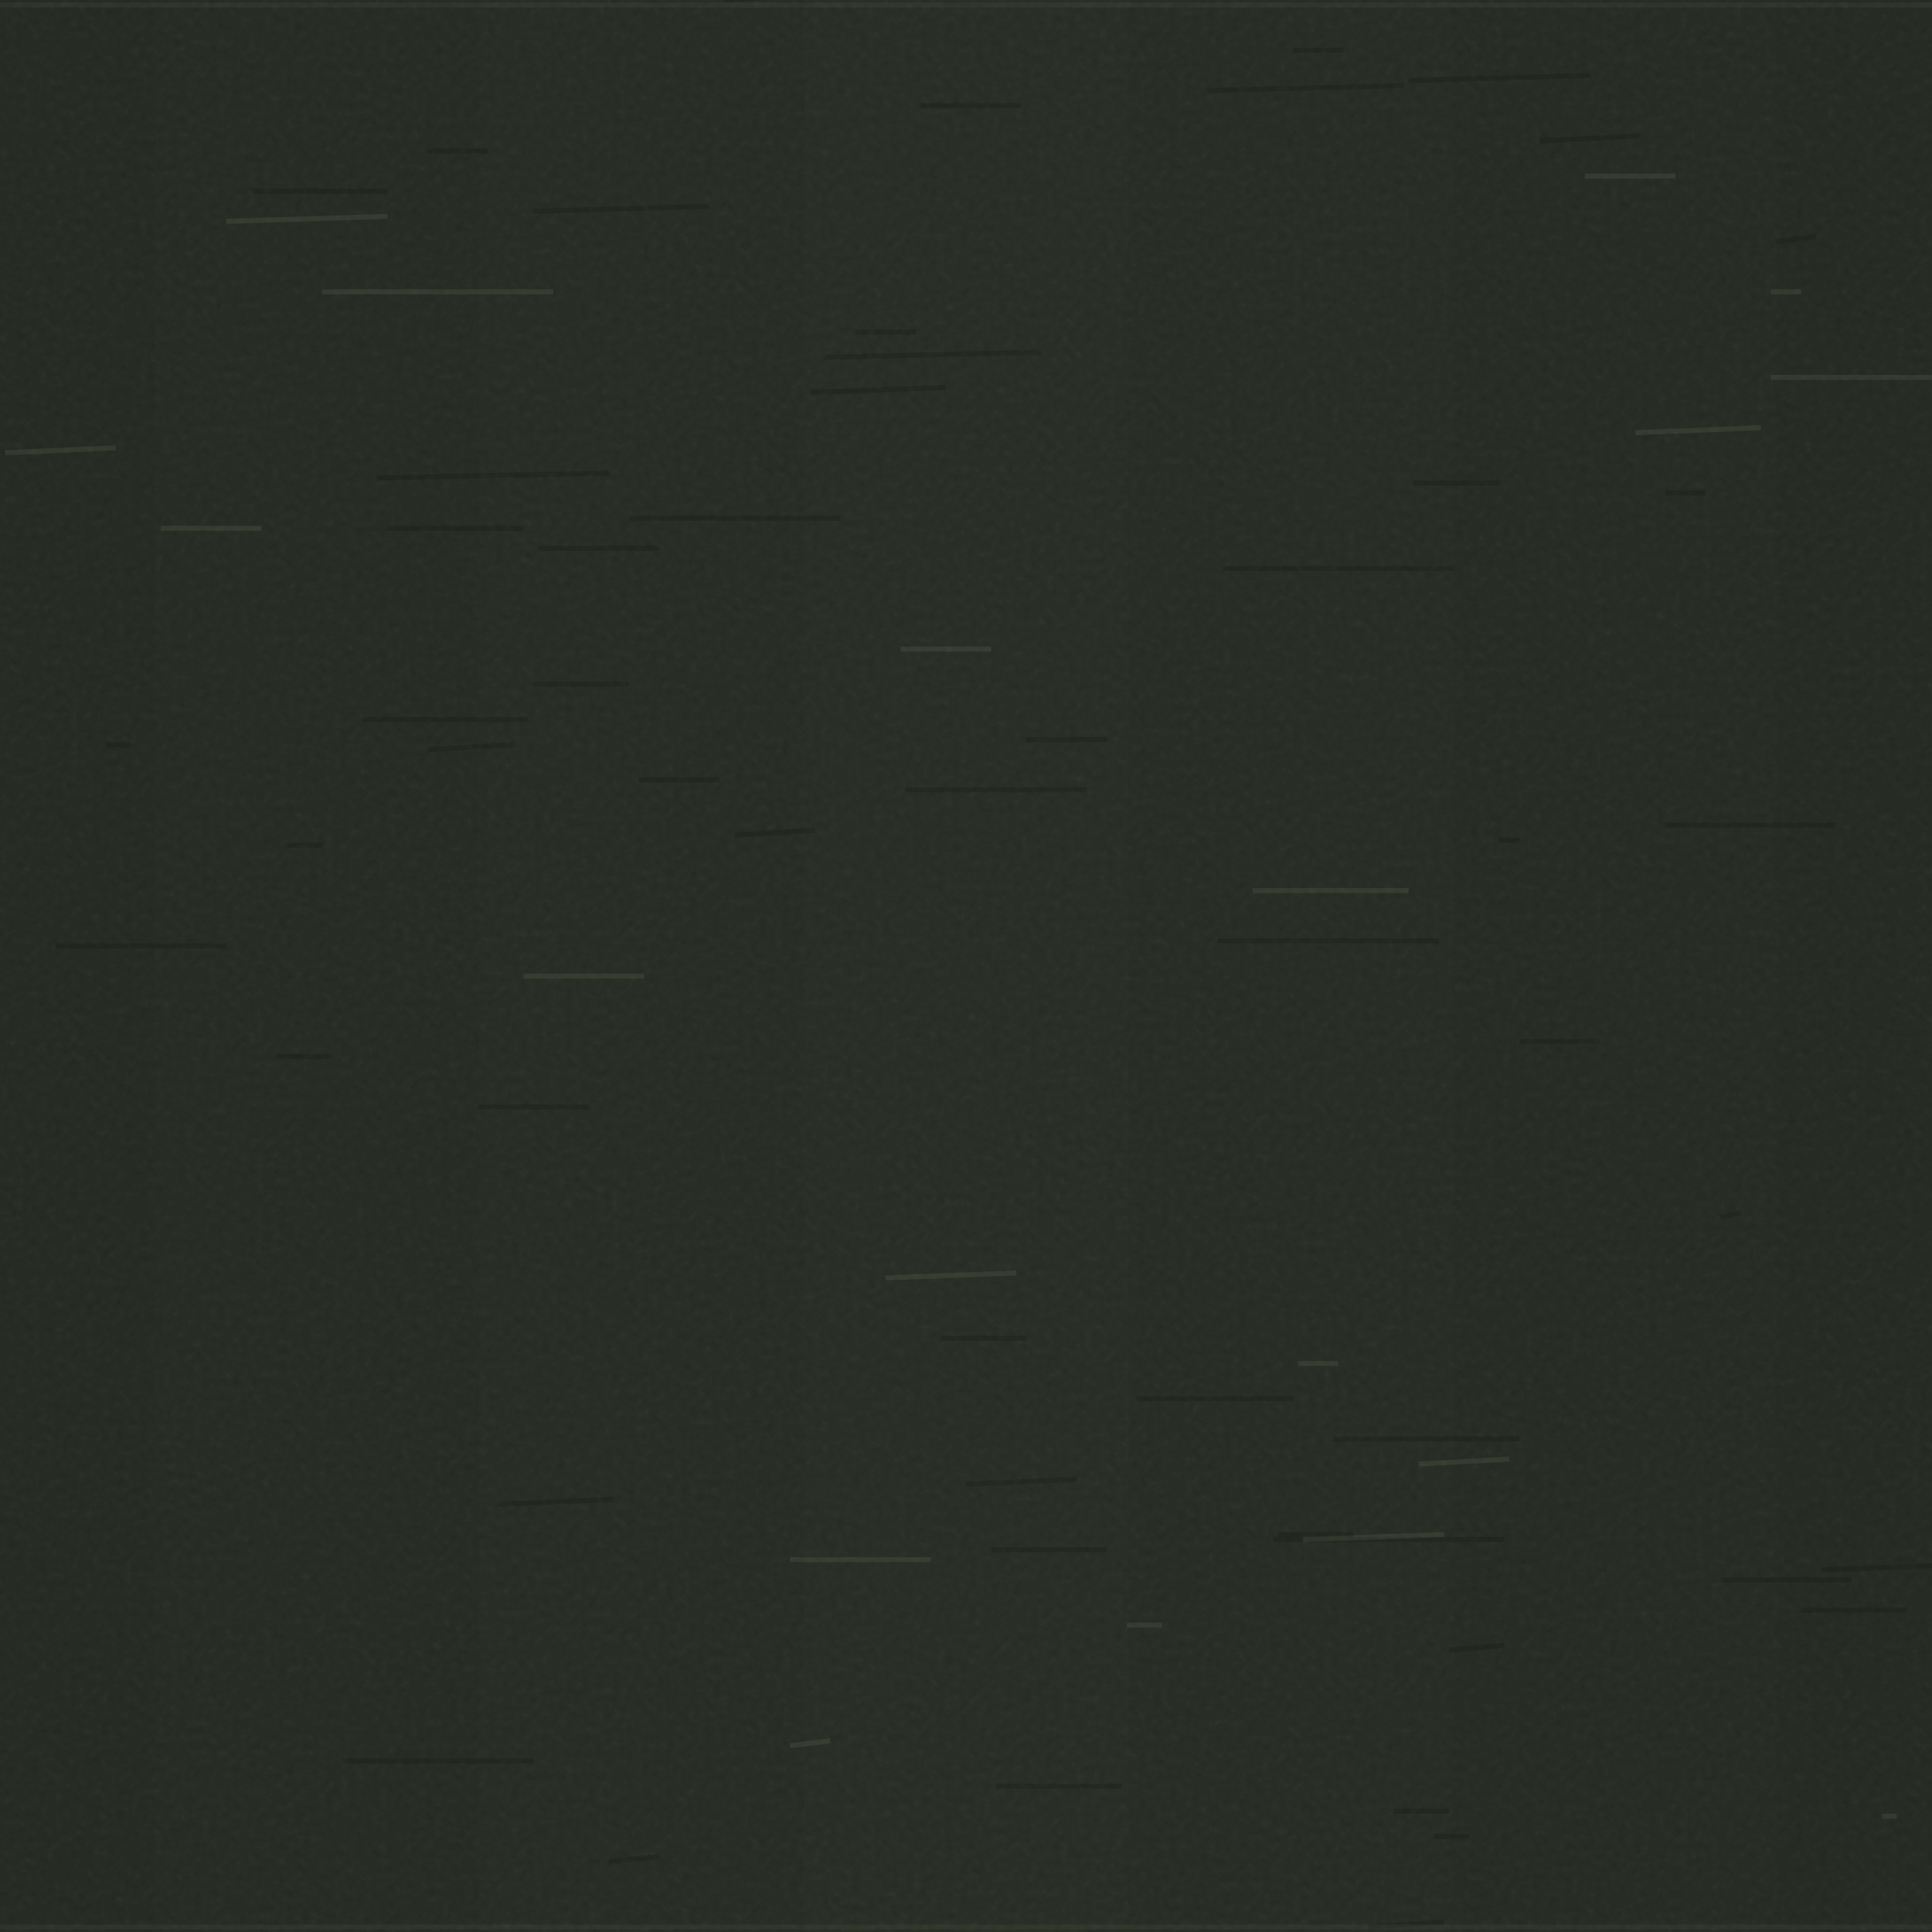
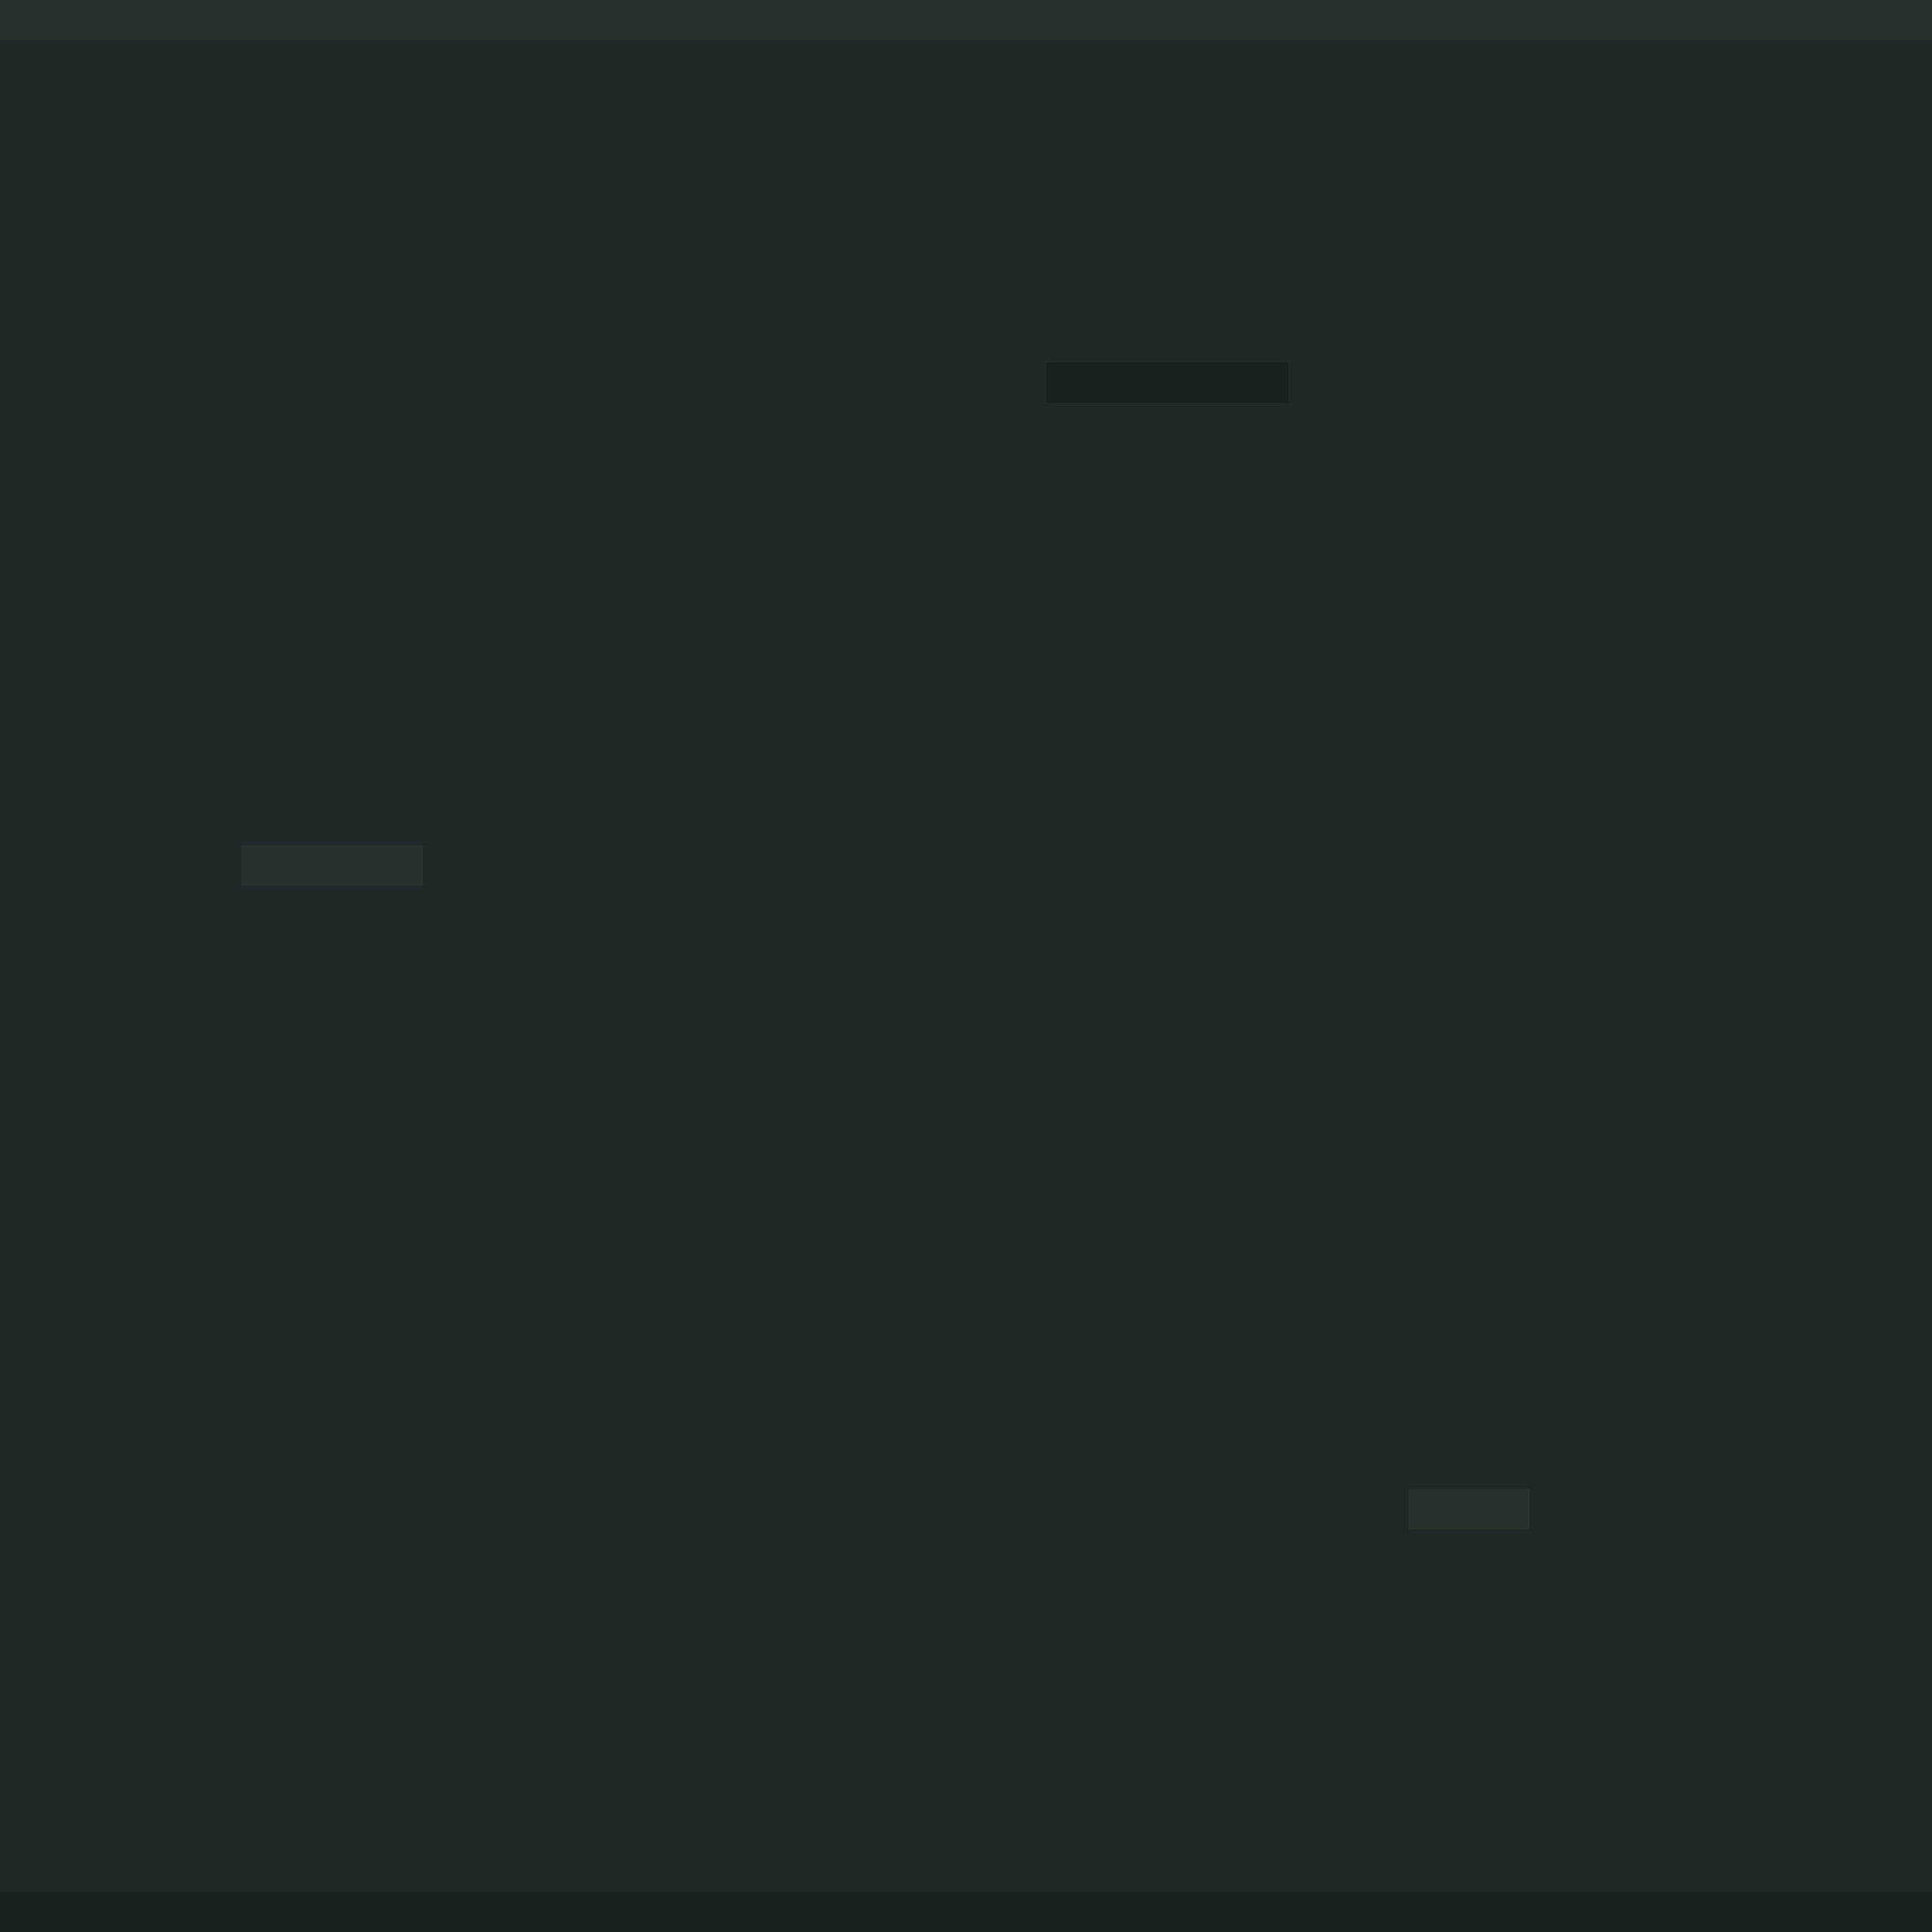
- <svg xmlns="http://www.w3.org/2000/svg" width="384" height="384" viewBox="0 0 384 384">
-   <defs>
-     <linearGradient id="m" x2="1" y2="0">
-       <stop stop-color="#22271f" />
-       <stop offset=".5" stop-color="#252a22" />
-       <stop offset="1" stop-color="#22271f" />
-     </linearGradient>
-     <filter id="n">
-       <feTurbulence type="fractalNoise" baseFrequency=".65" numOctaves="3" seed="14" />
-       <feColorMatrix type="saturate" values="0" />
-       <feComponentTransfer>
-         <feFuncA type="linear" slope=".07" />
-       </feComponentTransfer>
-     </filter>
-   </defs>
-   <path fill="url(#m)" d="M0 0h384v384H0z" />
-   <path filter="url(#n)" opacity=".9" d="M0 0h384v384H0z" />
-   <path d="M176 254l26 -1" stroke="#d5c69d" opacity=".09" />
-   <path d="M204 147l16 0" stroke="#080a08" opacity=".17" />
-   <path d="M107 109l24 0" stroke="#080a08" opacity=".17" />
-   <path d="M146 166l16 -1" stroke="#080a08" opacity=".17" />
-   <path d="M64 58l46 0" stroke="#d5c69d" opacity=".09" />
-   <path d="M11 188l34 0" stroke="#080a08" opacity=".17" />
-   <path d="M272 383l15 -1" stroke="#080a08" opacity=".17" />
-   <path d="M226 278l31 0" stroke="#080a08" opacity=".17" />
-   <path d="M157 310l28 0" stroke="#d5c69d" opacity=".09" />
-   <path d="M144 0l16 -1" stroke="#080a08" opacity=".17" />
-   <path d="M170 66l12 0" stroke="#080a08" opacity=".17" />
-   <path d="M285 365l7 0" stroke="#080a08" opacity=".17" />
-   <path d="M282 291l18 -1" stroke="#d5c69d" opacity=".09" />
-   <path d="M57 168l7 0" stroke="#080a08" opacity=".17" />
-   <path d="M253 306l46 0" stroke="#080a08" opacity=".17" />
-   <path d="M288 328l11 -1" stroke="#080a08" opacity=".17" />
-   <path d="M249 177l31 0" stroke="#d5c69d" opacity=".09" />
-   <path d="M127 155l16 0" stroke="#080a08" opacity=".17" />
-   <path d="M106 42l35 -1" stroke="#080a08" opacity=".17" />
-   <path d="M277 360l11 0" stroke="#080a08" opacity=".17" />
-   <path d="M104 194l24 0" stroke="#d5c69d" opacity=".09" />
-   <path d="M164 71l43 -1" stroke="#080a08" opacity=".17" />
-   <path d="M85 30l12 0" stroke="#080a08" opacity=".17" />
-   <path d="M72 143l33 0" stroke="#080a08" opacity=".17" />
-   <path d="M259 306l28 -1" stroke="#d5c69d" opacity=".09" />
-   <path d="M21 148l5 0" stroke="#080a08" opacity=".17" />
-   <path d="M331 98l8 0" stroke="#080a08" opacity=".17" />
-   <path d="M192 295l22 -1" stroke="#080a08" opacity=".17" />
-   <path d="M258 271l8 0" stroke="#d5c69d" opacity=".09" />
-   <path d="M183 21l20 0" stroke="#080a08" opacity=".17" />
-   <path d="M161 78l27 -1" stroke="#080a08" opacity=".17" />
-   <path d="M180 157l36 0" stroke="#080a08" opacity=".17" />
-   <path d="M374 361l3 0" stroke="#d5c69d" opacity=".09" />
-   <path d="M280 16l36 -1" stroke="#080a08" opacity=".17" />
-   <path d="M198 355l25 0" stroke="#080a08" opacity=".17" />
-   <path d="M197 308l23 0" stroke="#080a08" opacity=".17" />
-   <path d="M1 90l22 -1" stroke="#d5c69d" opacity=".09" />
-   <path d="M95 220l22 0" stroke="#080a08" opacity=".17" />
-   <path d="M68 350l38 0" stroke="#080a08" opacity=".17" />
-   <path d="M342 242l4 -1" stroke="#080a08" opacity=".17" />
-   <path d="M315 35l18 0" stroke="#d5c69d" opacity=".09" />
-   <path d="M77 105l27 0" stroke="#080a08" opacity=".17" />
-   <path d="M362 312l29 -1" stroke="#080a08" opacity=".17" />
-   <path d="M302 207l16 0" stroke="#080a08" opacity=".17" />
-   <path d="M352 75l32 0" stroke="#d5c69d" opacity=".09" />
-   <path d="M353 48l8 -1" stroke="#080a08" opacity=".17" />
-   <path d="M342 314l26 0" stroke="#080a08" opacity=".17" />
-   <path d="M125 103l42 0" stroke="#080a08" opacity=".17" />
-   <path d="M325 86l25 -1" stroke="#d5c69d" opacity=".09" />
-   <path d="M50 38l27 0" stroke="#080a08" opacity=".17" />
-   <path d="M281 96l17 0" stroke="#080a08" opacity=".17" />
-   <path d="M306 28l20 -1" stroke="#080a08" opacity=".17" />
-   <path d="M352 58l6 0" stroke="#d5c69d" opacity=".09" />
-   <path d="M331 164l34 0" stroke="#080a08" opacity=".17" />
-   <path d="M121 370l10 -1" stroke="#080a08" opacity=".17" />
-   <path d="M242 187l44 0" stroke="#080a08" opacity=".17" />
-   <path d="M179 129l18 0" stroke="#d5c69d" opacity=".09" />
-   <path d="M99 299l23 -1" stroke="#080a08" opacity=".17" />
-   <path d="M55 210l11 0" stroke="#080a08" opacity=".17" />
-   <path d="M358 320l21 0" stroke="#080a08" opacity=".17" />
-   <path d="M157 347l8 -1" stroke="#d5c69d" opacity=".09" />
-   <path d="M254 305l15 0" stroke="#080a08" opacity=".17" />
-   <path d="M298 167l4 0" stroke="#080a08" opacity=".17" />
-   <path d="M240 18l39 -1" stroke="#080a08" opacity=".17" />
-   <path d="M32 105l20 0" stroke="#d5c69d" opacity=".09" />
-   <path d="M265 286l37 0" stroke="#080a08" opacity=".17" />
-   <path d="M85 149l17 -1" stroke="#080a08" opacity=".17" />
-   <path d="M187 266l17 0" stroke="#080a08" opacity=".17" />
-   <path d="M224 323l7 0" stroke="#d5c69d" opacity=".09" />
-   <path d="M75 95l46 -1" stroke="#080a08" opacity=".17" />
-   <path d="M257 10l10 0" stroke="#080a08" opacity=".17" />
-   <path d="M243 113l46 0" stroke="#080a08" opacity=".17" />
-   <path d="M45 44l32 -1" stroke="#d5c69d" opacity=".09" />
-   <path d="M106 136l19 0" stroke="#080a08" opacity=".17" />
-   <path d="M0 1h384M0 383h384" stroke="#b6b18c" opacity=".07" />
+ <svg xmlns="http://www.w3.org/2000/svg" width="96" height="96" viewBox="0 0 96 96" shape-rendering="crispEdges">
+   <path fill="#202827" d="M0 0h96v96H0z" />
+   <path fill="#29312d" d="M0 0h96v2H0zM12 42h9v2h-9zM70 74h6v2h-6z" />
+   <path fill="#18211f" d="M0 94h96v2H0zM52 18h12v2H52z" />
</svg>
